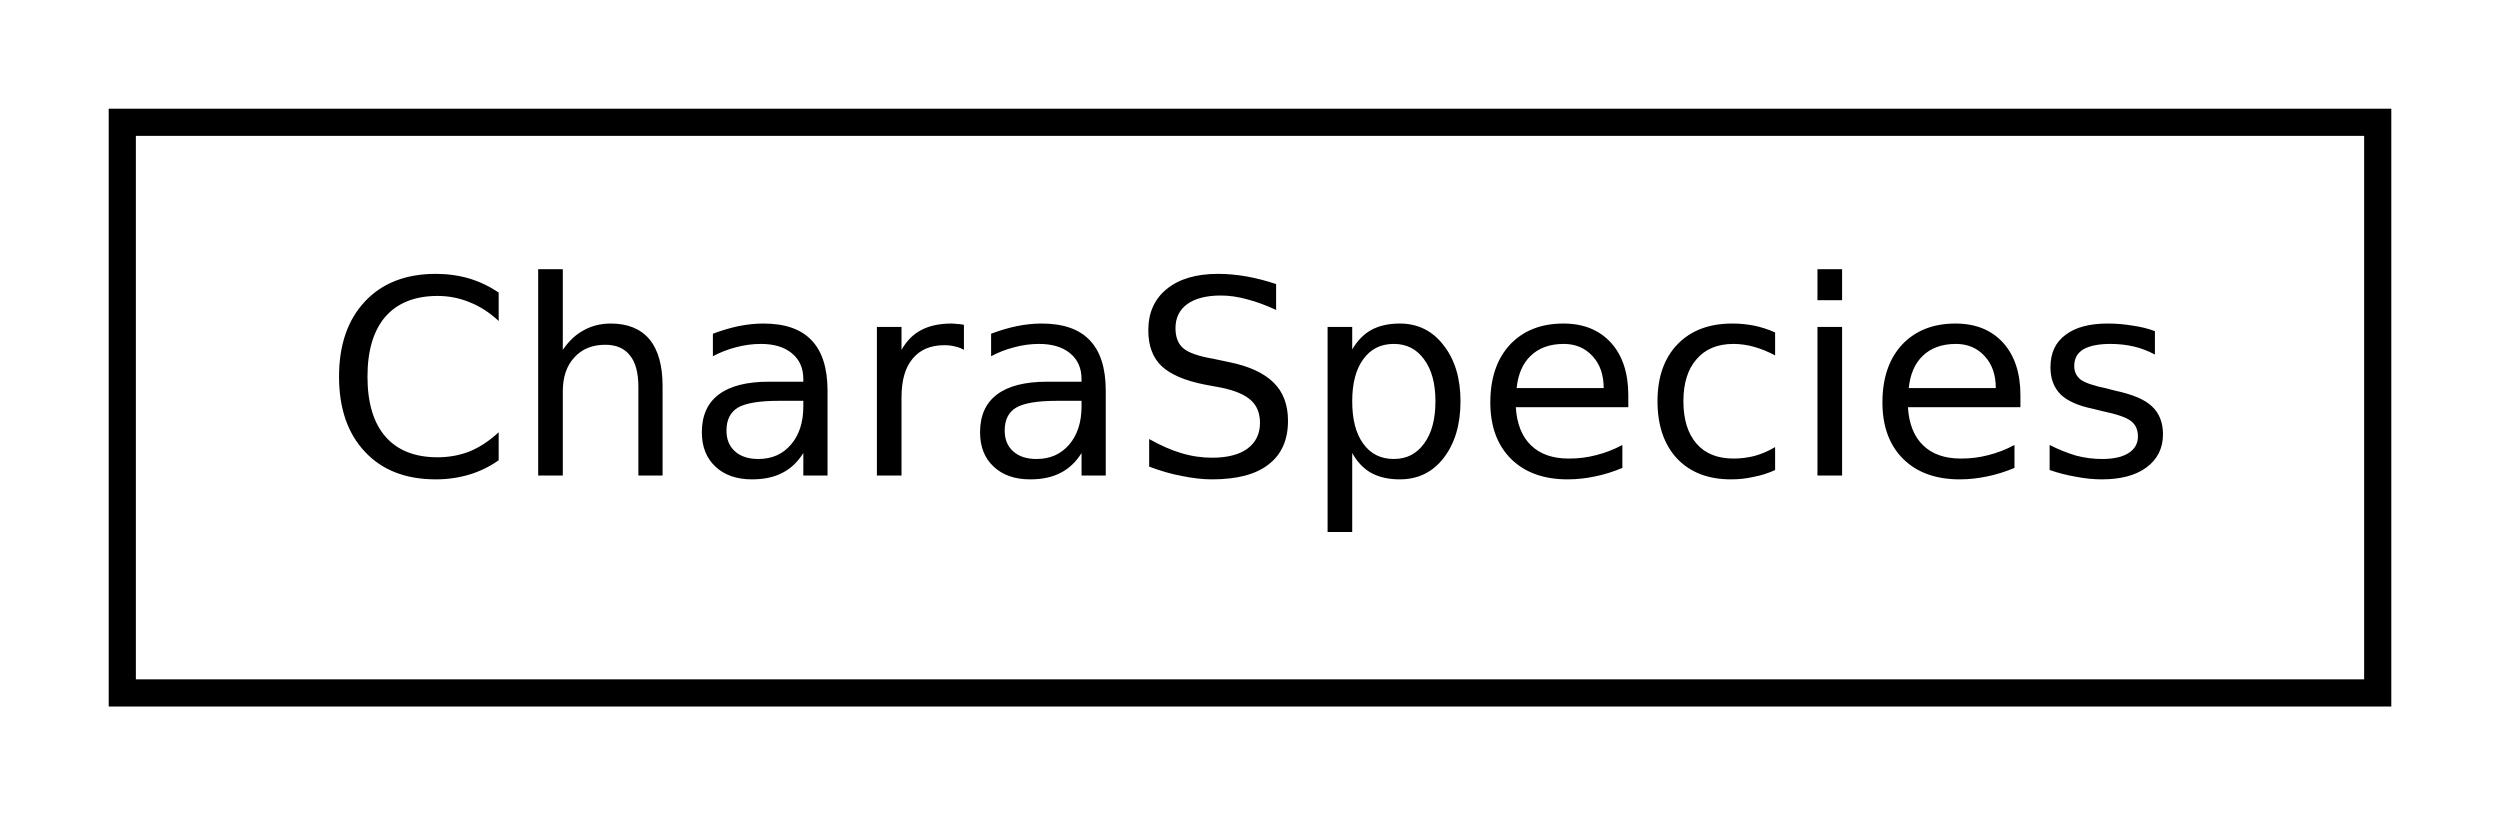
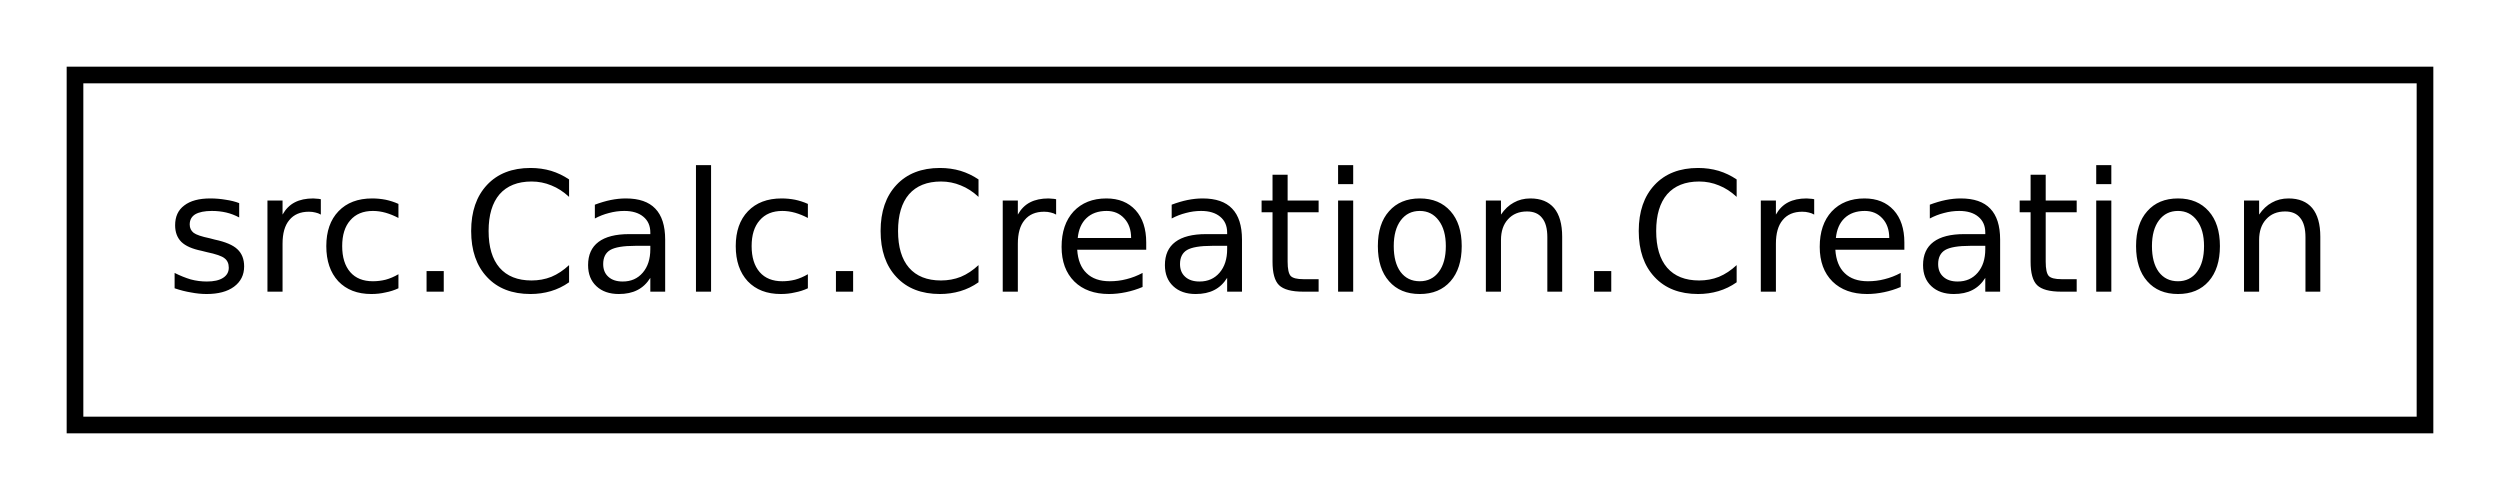
- <svg xmlns="http://www.w3.org/2000/svg" xmlns:xlink="http://www.w3.org/1999/xlink" width="92pt" height="30pt" viewBox="0.00 0.00 92.00 30.00">
+ <svg xmlns="http://www.w3.org/2000/svg" xmlns:xlink="http://www.w3.org/1999/xlink" width="150pt" height="30pt" viewBox="0.00 0.00 150.00 30.00">
  <g id="graph1" class="graph" transform="scale(1 1) rotate(0) translate(4 26)">
-     <polygon fill="white" stroke="white" points="-4,5 -4,-26 89,-26 89,5 -4,5" />
+     <polygon fill="white" stroke="white" points="-4,5 -4,-26 147,-26 147,5 -4,5" />
    <g id="node1" class="node">
-       <a xlink:href="class_chara_species.html" target="_top" xlink:title="Mit den gespeicherten Werten vernetzte Darstellung der Spezies auf dem Charakterbogen.">
-         <polygon fill="white" stroke="black" points="0.5,-0.5 0.5,-21.5 83.5,-21.5 83.5,-0.5 0.5,-0.5" />
-         <text text-anchor="middle" x="42" y="-8.5" font-family="DejaVuSans" font-size="10.00">CharaSpecies</text>
+       <a xlink:href="classsrc_1_1_calc_1_1_creation_1_1_creation.html" target="_top" xlink:title="Berechnet die verbleibenden Punkte bei der Charaktererschaffung.">
+         <polygon fill="white" stroke="black" points="0.5,-0.5 0.5,-21.5 141.5,-21.5 141.5,-0.5 0.5,-0.5" />
+         <text text-anchor="middle" x="71" y="-8.5" font-family="DejaVuSans" font-size="10.00">src.Calc.Creation.Creation</text>
      </a>
    </g>
  </g>
</svg>
